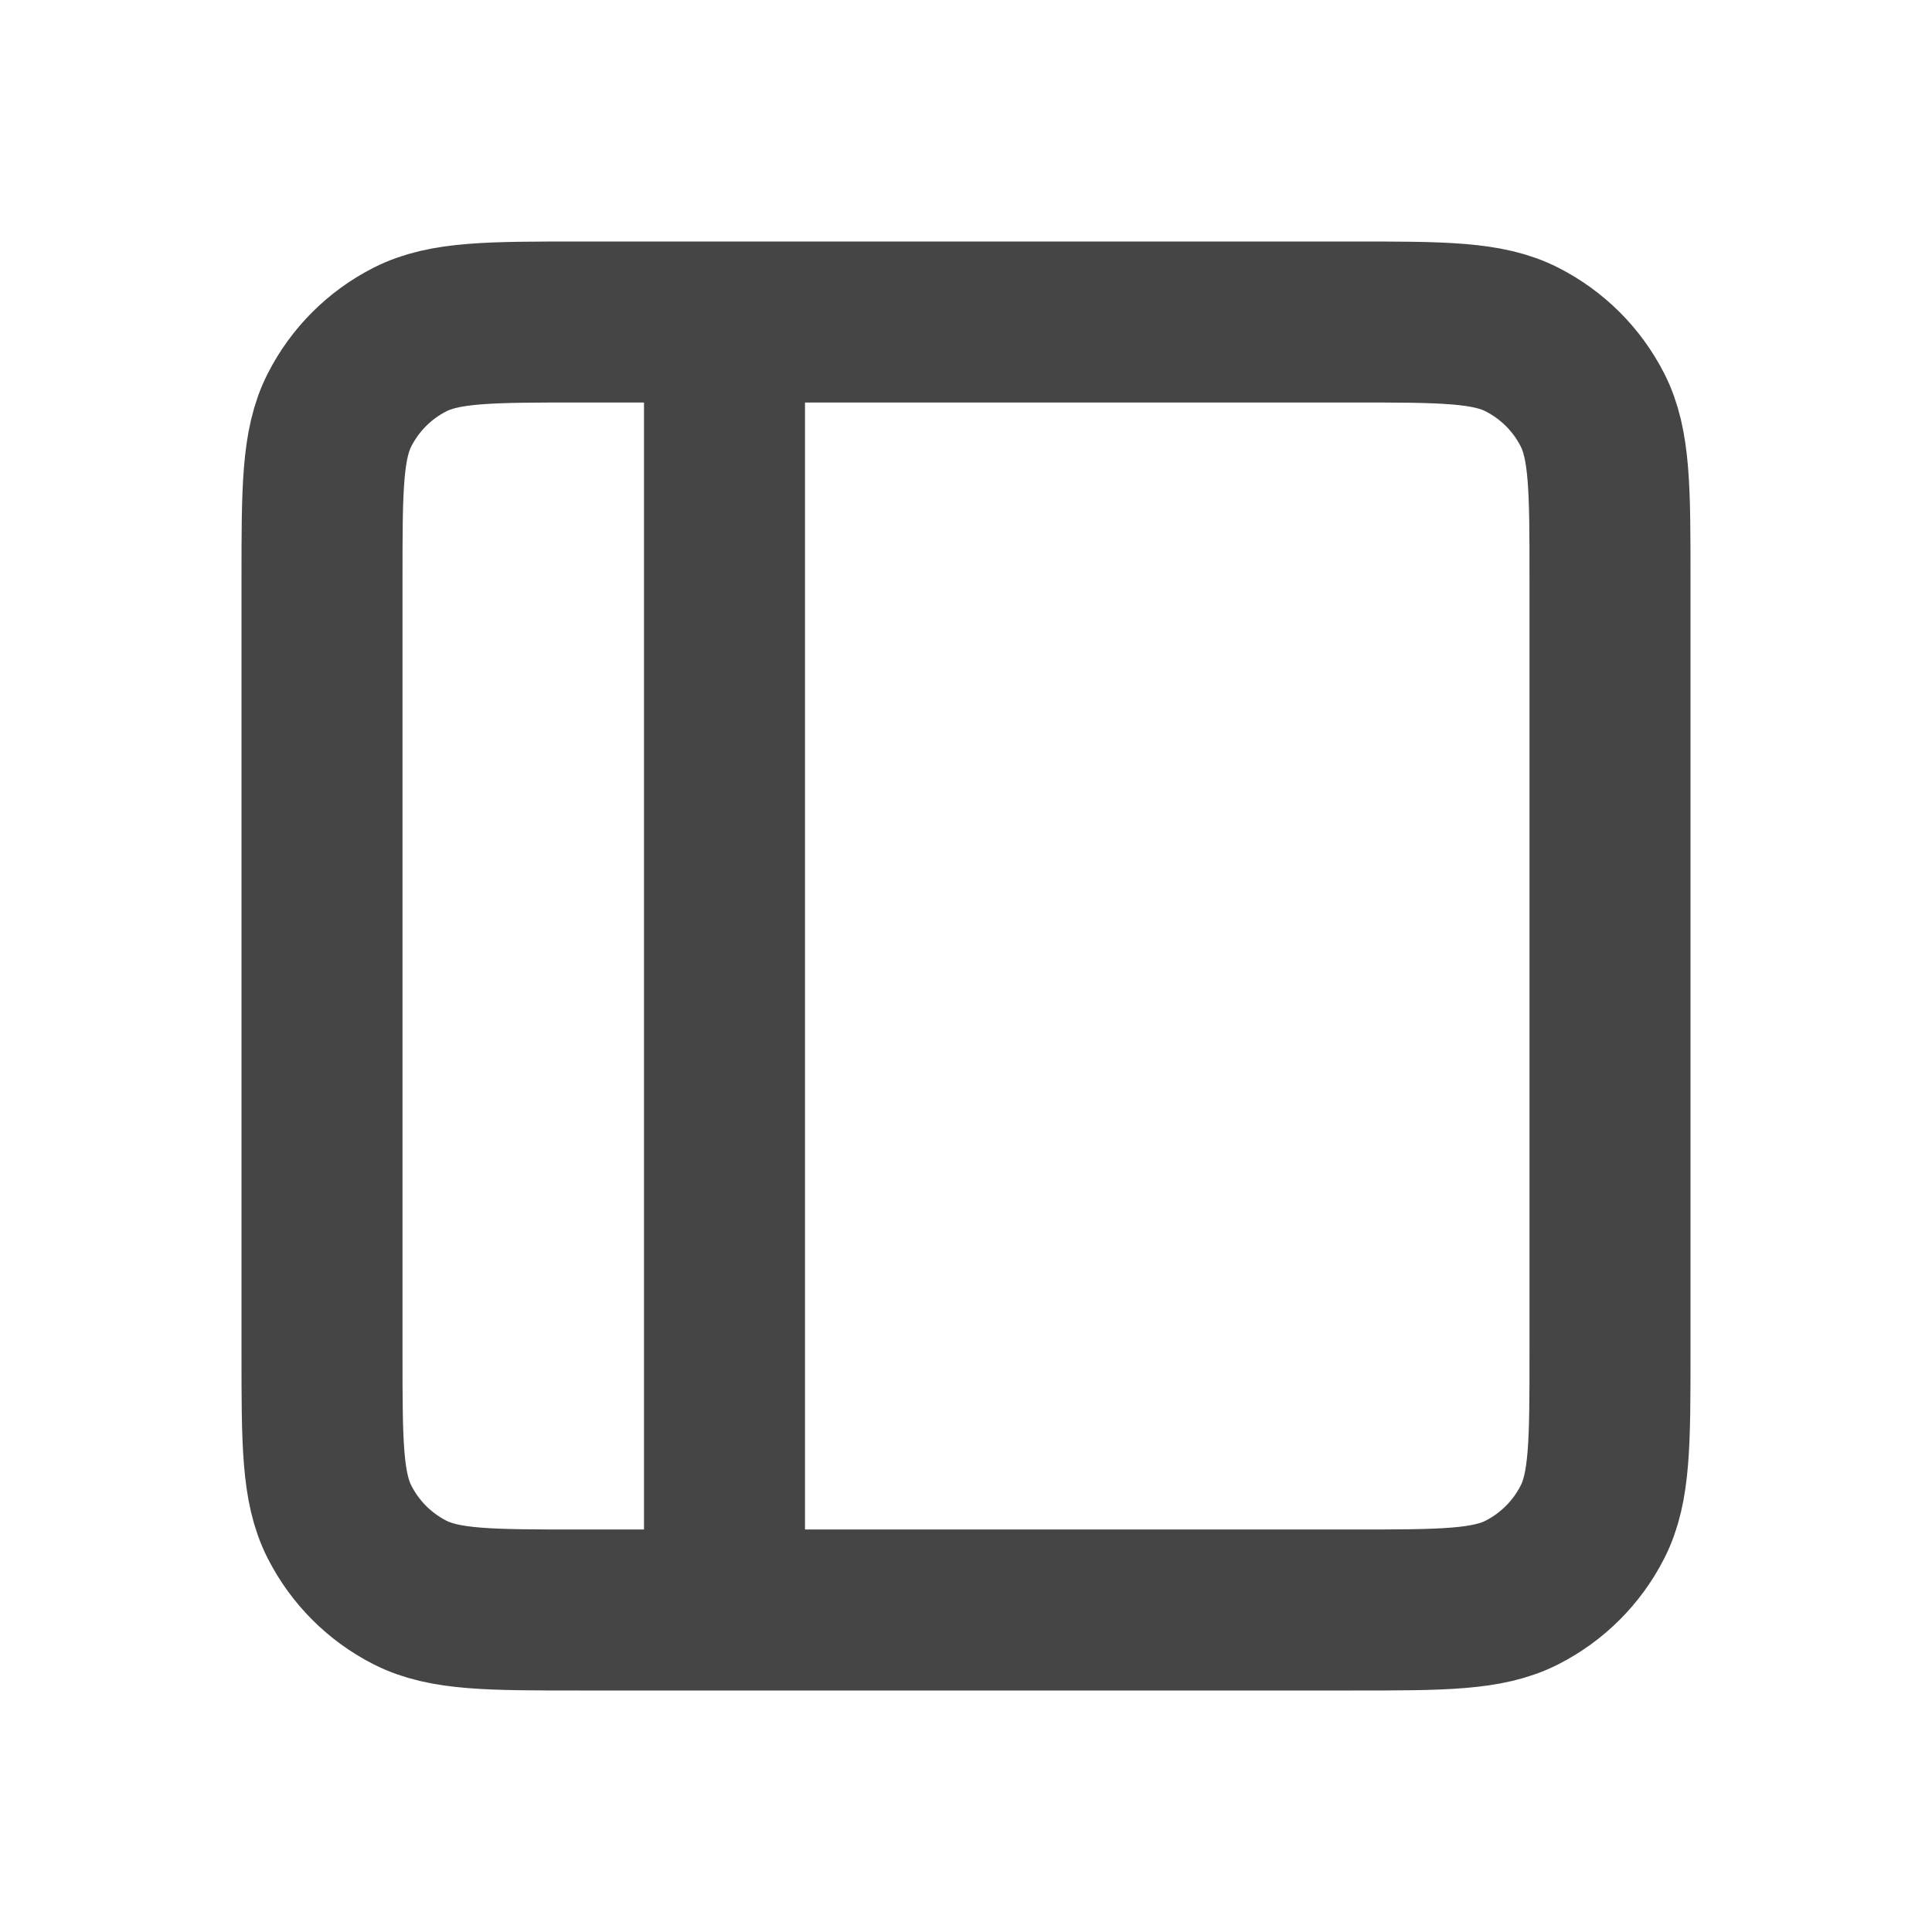
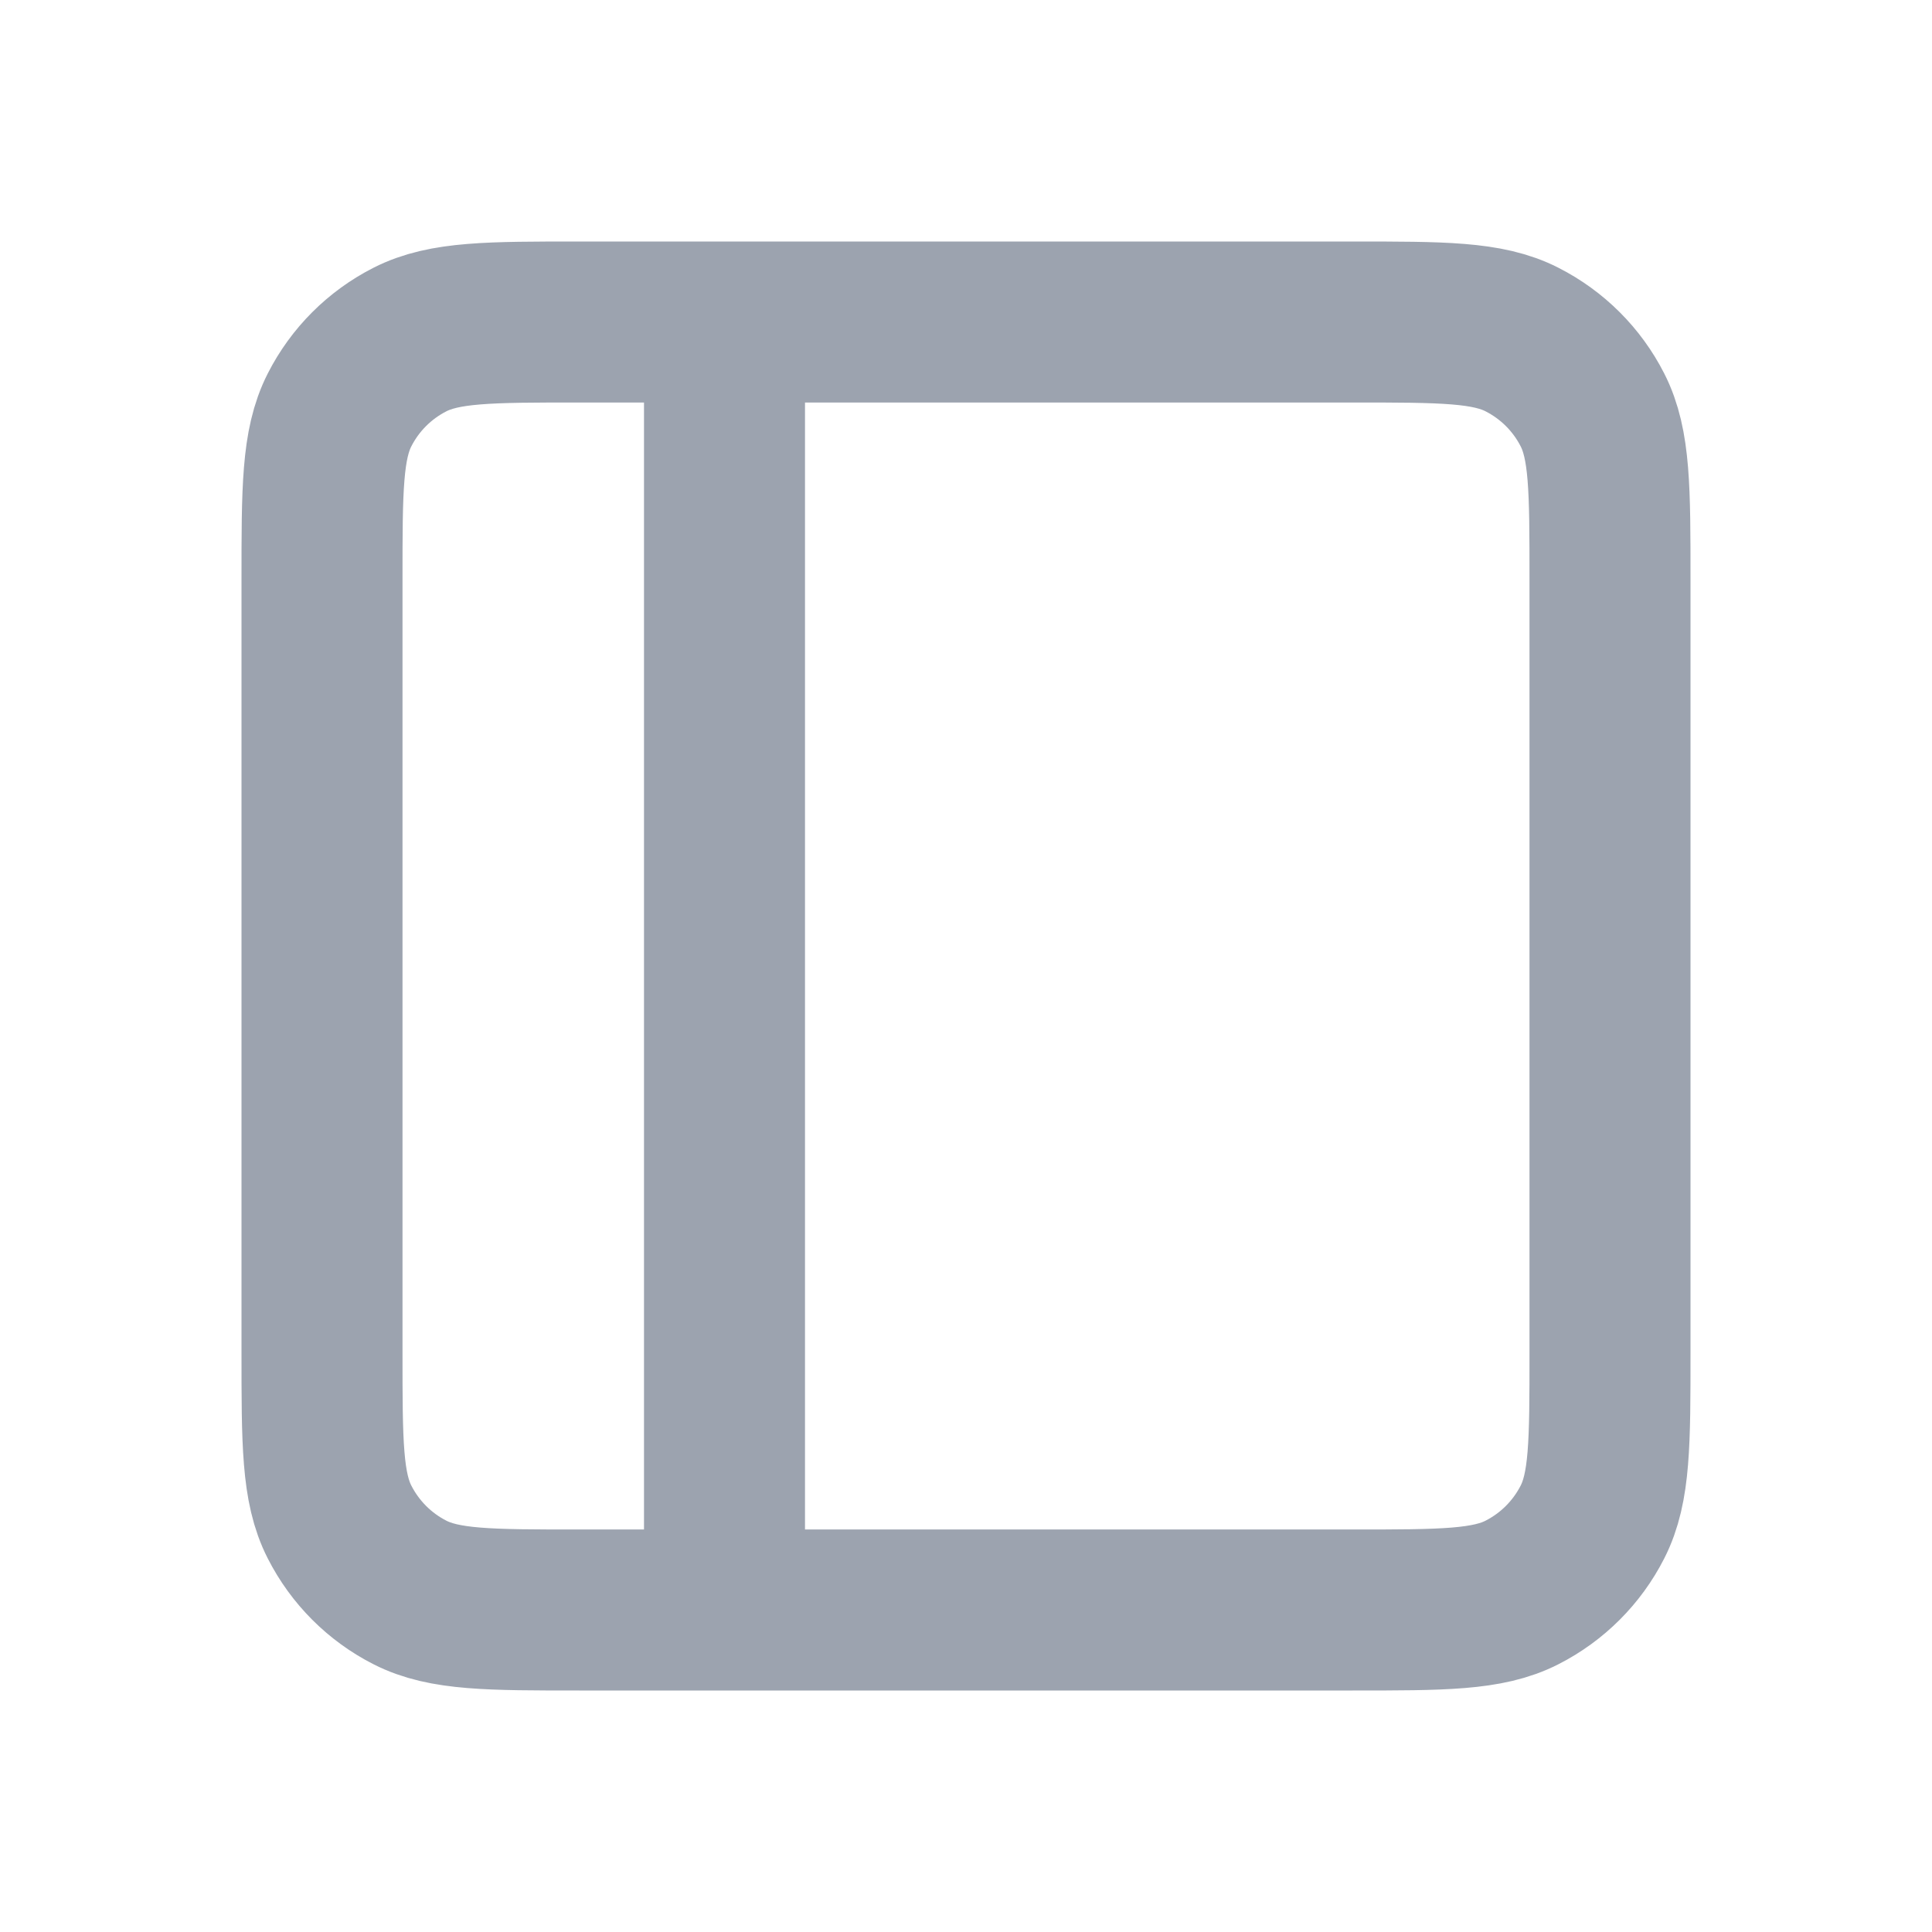
<svg xmlns="http://www.w3.org/2000/svg" width="24" height="24" viewBox="0 0 24 24" fill="none">
-   <path d="M9 20V4M9 20H16.803C17.921 20 18.48 20 18.907 19.782C19.284 19.59 19.59 19.284 19.782 18.907C20 18.48 20 17.921 20 16.803V7.197C20 6.079 20 5.519 19.782 5.092C19.59 4.715 19.284 4.41 18.907 4.218C18.48 4 17.92 4 16.8 4H9M9 20H7.197C6.079 20 5.519 20 5.092 19.782C4.715 19.59 4.41 19.284 4.218 18.907C4 18.48 4 17.92 4 16.8V7.2C4 6.08 4 5.52 4.218 5.092C4.41 4.715 4.715 4.41 5.092 4.218C5.52 4 6.08 4 7.2 4H9" stroke="#454545" stroke-width="2" stroke-linecap="round" stroke-linejoin="round" />
+   <path d="M9 20V4M9 20H16.803C17.921 20 18.48 20 18.907 19.782C19.284 19.59 19.59 19.284 19.782 18.907C20 18.48 20 17.921 20 16.803V7.197C20 6.079 20 5.519 19.782 5.092C19.59 4.715 19.284 4.41 18.907 4.218C18.48 4 17.92 4 16.8 4H9M9 20H7.197C6.079 20 5.519 20 5.092 19.782C4.715 19.59 4.41 19.284 4.218 18.907C4 18.48 4 17.92 4 16.8V7.2C4 6.08 4 5.52 4.218 5.092C4.41 4.715 4.715 4.41 5.092 4.218C5.52 4 6.08 4 7.2 4H9" stroke="#9ca3af" stroke-width="2" stroke-linecap="round" stroke-linejoin="round" />
</svg>
